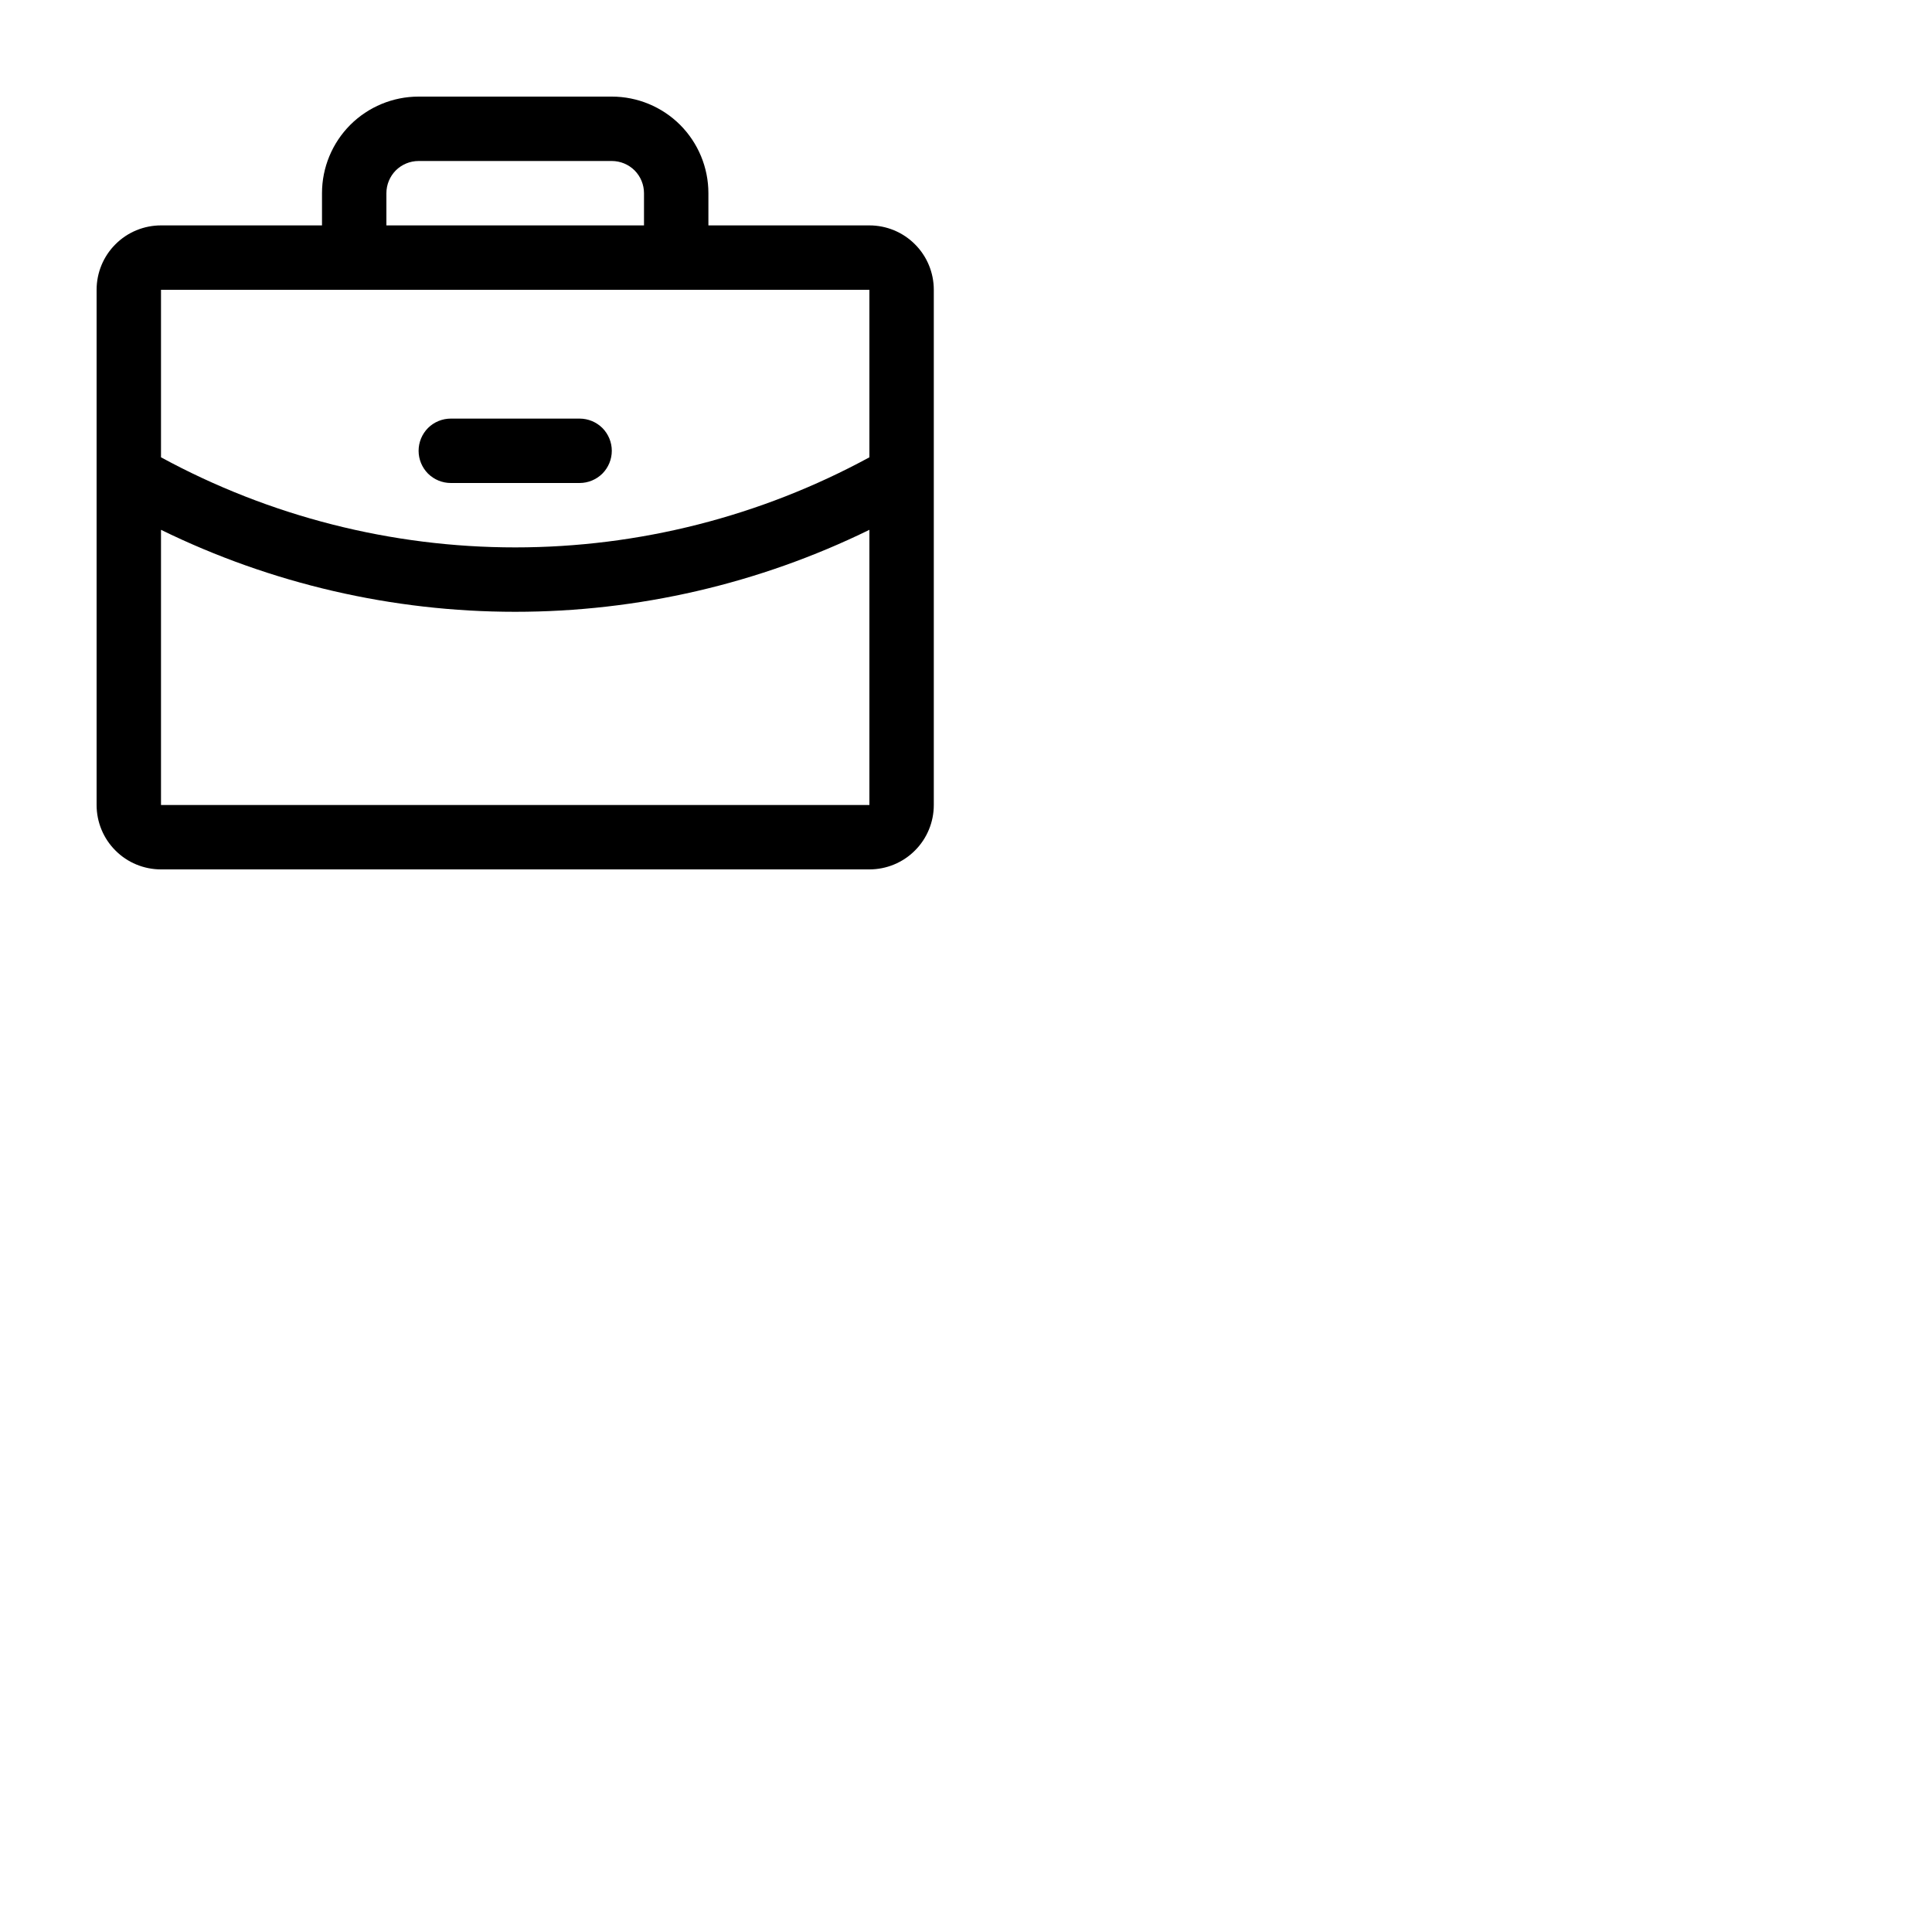
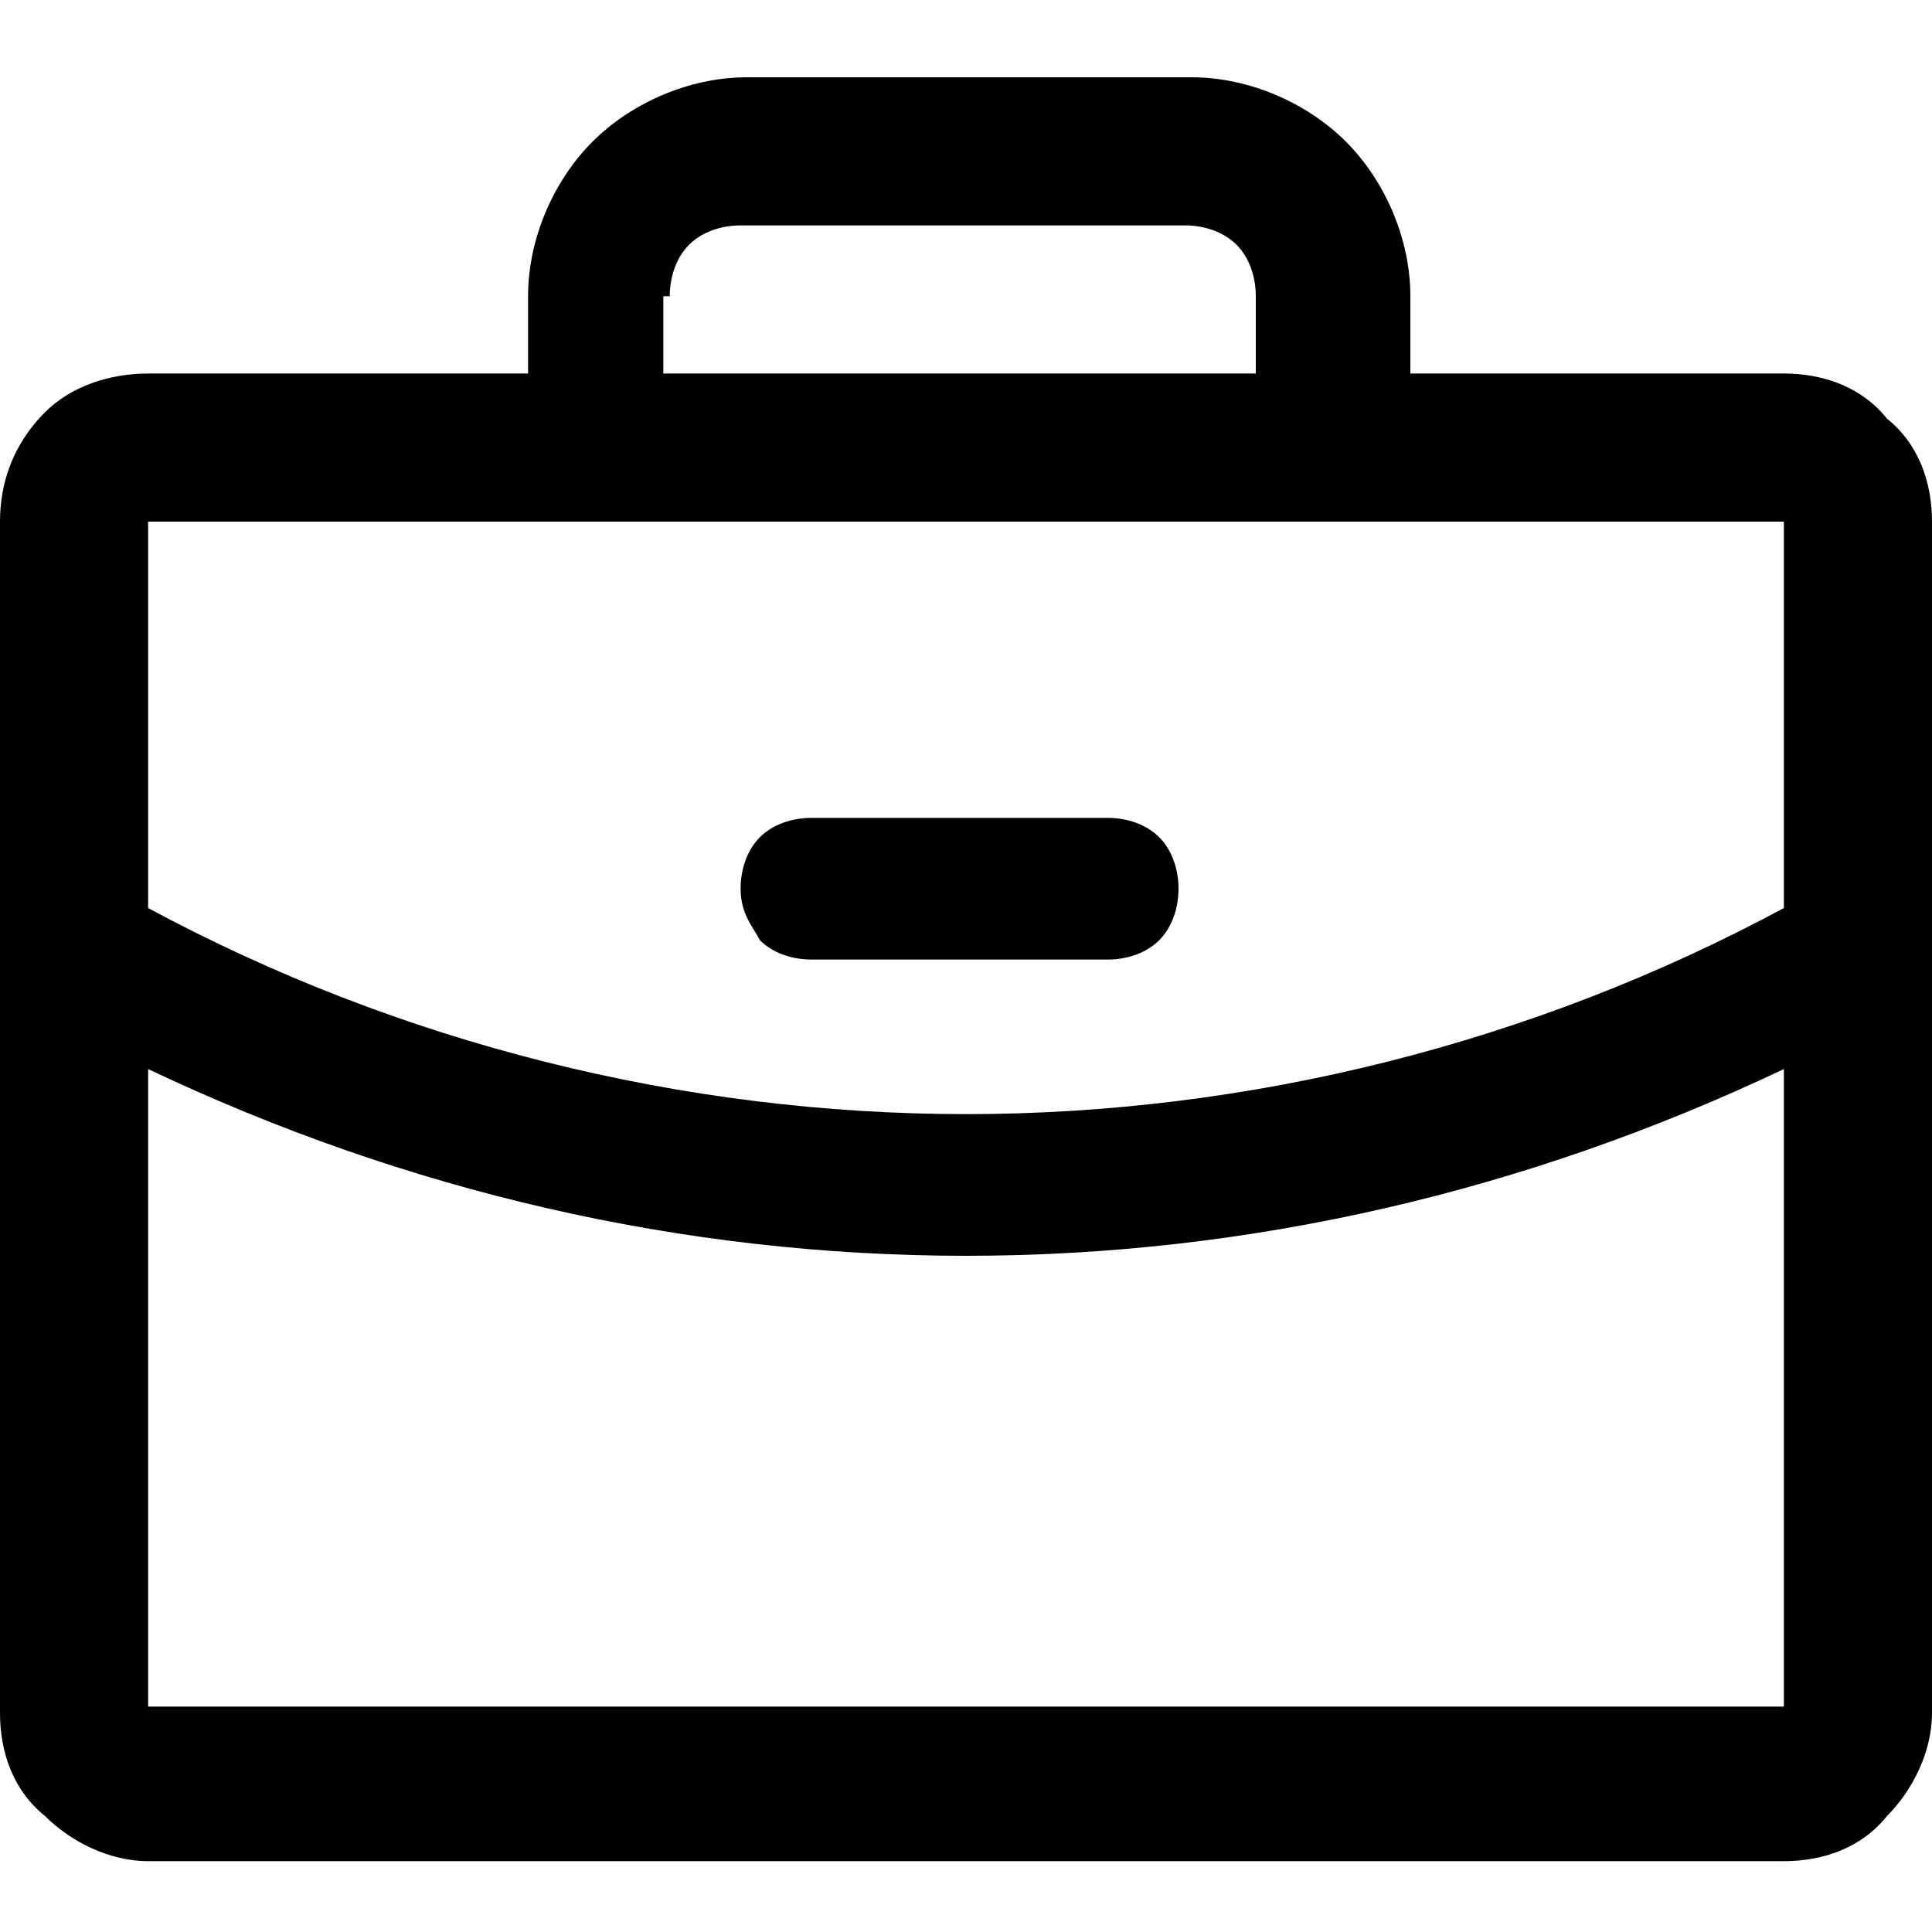
- <svg xmlns="http://www.w3.org/2000/svg" version="1.1" x="0px" y="0px" viewBox="0 0 30 30" style="enable-background:new 0 0 30 30;" xml:space="preserve">
-   <path d="M13.5 3.5H11V3C11 2.602 10.842 2.221 10.561 1.939C10.279 1.658 9.898 1.5 9.5 1.5H6.5C6.102 1.5 5.721 1.658 5.439 1.939C5.158 2.221 5 2.602 5 3V3.5H2.5C2.235 3.5 1.98 3.605 1.793 3.793C1.605 3.98 1.5 4.235 1.5 4.5V12.5C1.5 12.765 1.605 13.02 1.793 13.207C1.98 13.395 2.235 13.5 2.5 13.5H13.5C13.765 13.5 14.02 13.395 14.207 13.207C14.395 13.02 14.5 12.765 14.5 12.5V4.5C14.5 4.235 14.395 3.98 14.207 3.793C14.02 3.605 13.765 3.5 13.5 3.5ZM6 3C6 2.867 6.053 2.74 6.146 2.646C6.24 2.553 6.367 2.5 6.5 2.5H9.5C9.633 2.5 9.76 2.553 9.854 2.646C9.947 2.74 10 2.867 10 3V3.5H6V3ZM13.5 4.5V7.101C11.812 8.019 9.921 8.5 8 8.5C6.079 8.5 4.188 8.019 2.5 7.101V4.5H13.5ZM13.5 12.5H2.5V8.227C4.212 9.065 6.094 9.5 8 9.5C9.906 9.5 11.788 9.065 13.5 8.227V12.5ZM6.5 7C6.5 6.867 6.553 6.74 6.646 6.646C6.74 6.553 6.867 6.5 7 6.5H9C9.133 6.5 9.26 6.553 9.354 6.646C9.447 6.74 9.5 6.867 9.5 7C9.5 7.133 9.447 7.26 9.354 7.354C9.26 7.447 9.133 7.5 9 7.5H7C6.867 7.5 6.74 7.447 6.646 7.354C6.553 7.26 6.5 7.133 6.5 7Z" />
+ <svg xmlns="http://www.w3.org/2000/svg" version="1.1" id="Layer_1" x="0px" y="0px" viewBox="0 0 30 30" style="enable-background:new 0 0 30 30;" xml:space="preserve">
+   <path d="M27.7,5.8h-5.8V4.6c0-0.9-0.4-1.8-1-2.4c-0.6-0.6-1.5-1-2.4-1h-6.9c-0.9,0-1.8,0.4-2.4,1s-1,1.5-1,2.4v1.2H2.3  C1.7,5.8,1.1,6,0.7,6.4C0.2,6.9,0,7.5,0,8.1v18.5c0,0.6,0.2,1.2,0.7,1.6c0.4,0.4,1,0.7,1.6,0.7h25.4c0.6,0,1.2-0.2,1.6-0.7  c0.4-0.4,0.7-1,0.7-1.6V8.1c0-0.6-0.2-1.2-0.7-1.6C28.9,6,28.3,5.8,27.7,5.8z M10.4,4.6c0-0.3,0.1-0.6,0.3-0.8  c0.2-0.2,0.5-0.3,0.8-0.3h6.9c0.3,0,0.6,0.1,0.8,0.3c0.2,0.2,0.3,0.5,0.3,0.8v1.2h-9.2V4.6z M27.7,8.1v6c-3.9,2.1-8.3,3.2-12.7,3.2  c-4.4,0-8.8-1.1-12.7-3.2v-6H27.7z M27.7,26.5H2.3v-9.9c4,1.9,8.3,2.9,12.7,2.9c4.4,0,8.7-1,12.7-2.9V26.5z M11.5,13.8  c0-0.3,0.1-0.6,0.3-0.8c0.2-0.2,0.5-0.3,0.8-0.3h4.6c0.3,0,0.6,0.1,0.8,0.3c0.2,0.2,0.3,0.5,0.3,0.8s-0.1,0.6-0.3,0.8  c-0.2,0.2-0.5,0.3-0.8,0.3h-4.6c-0.3,0-0.6-0.1-0.8-0.3C11.7,14.4,11.5,14.2,11.5,13.8z" />
</svg>
